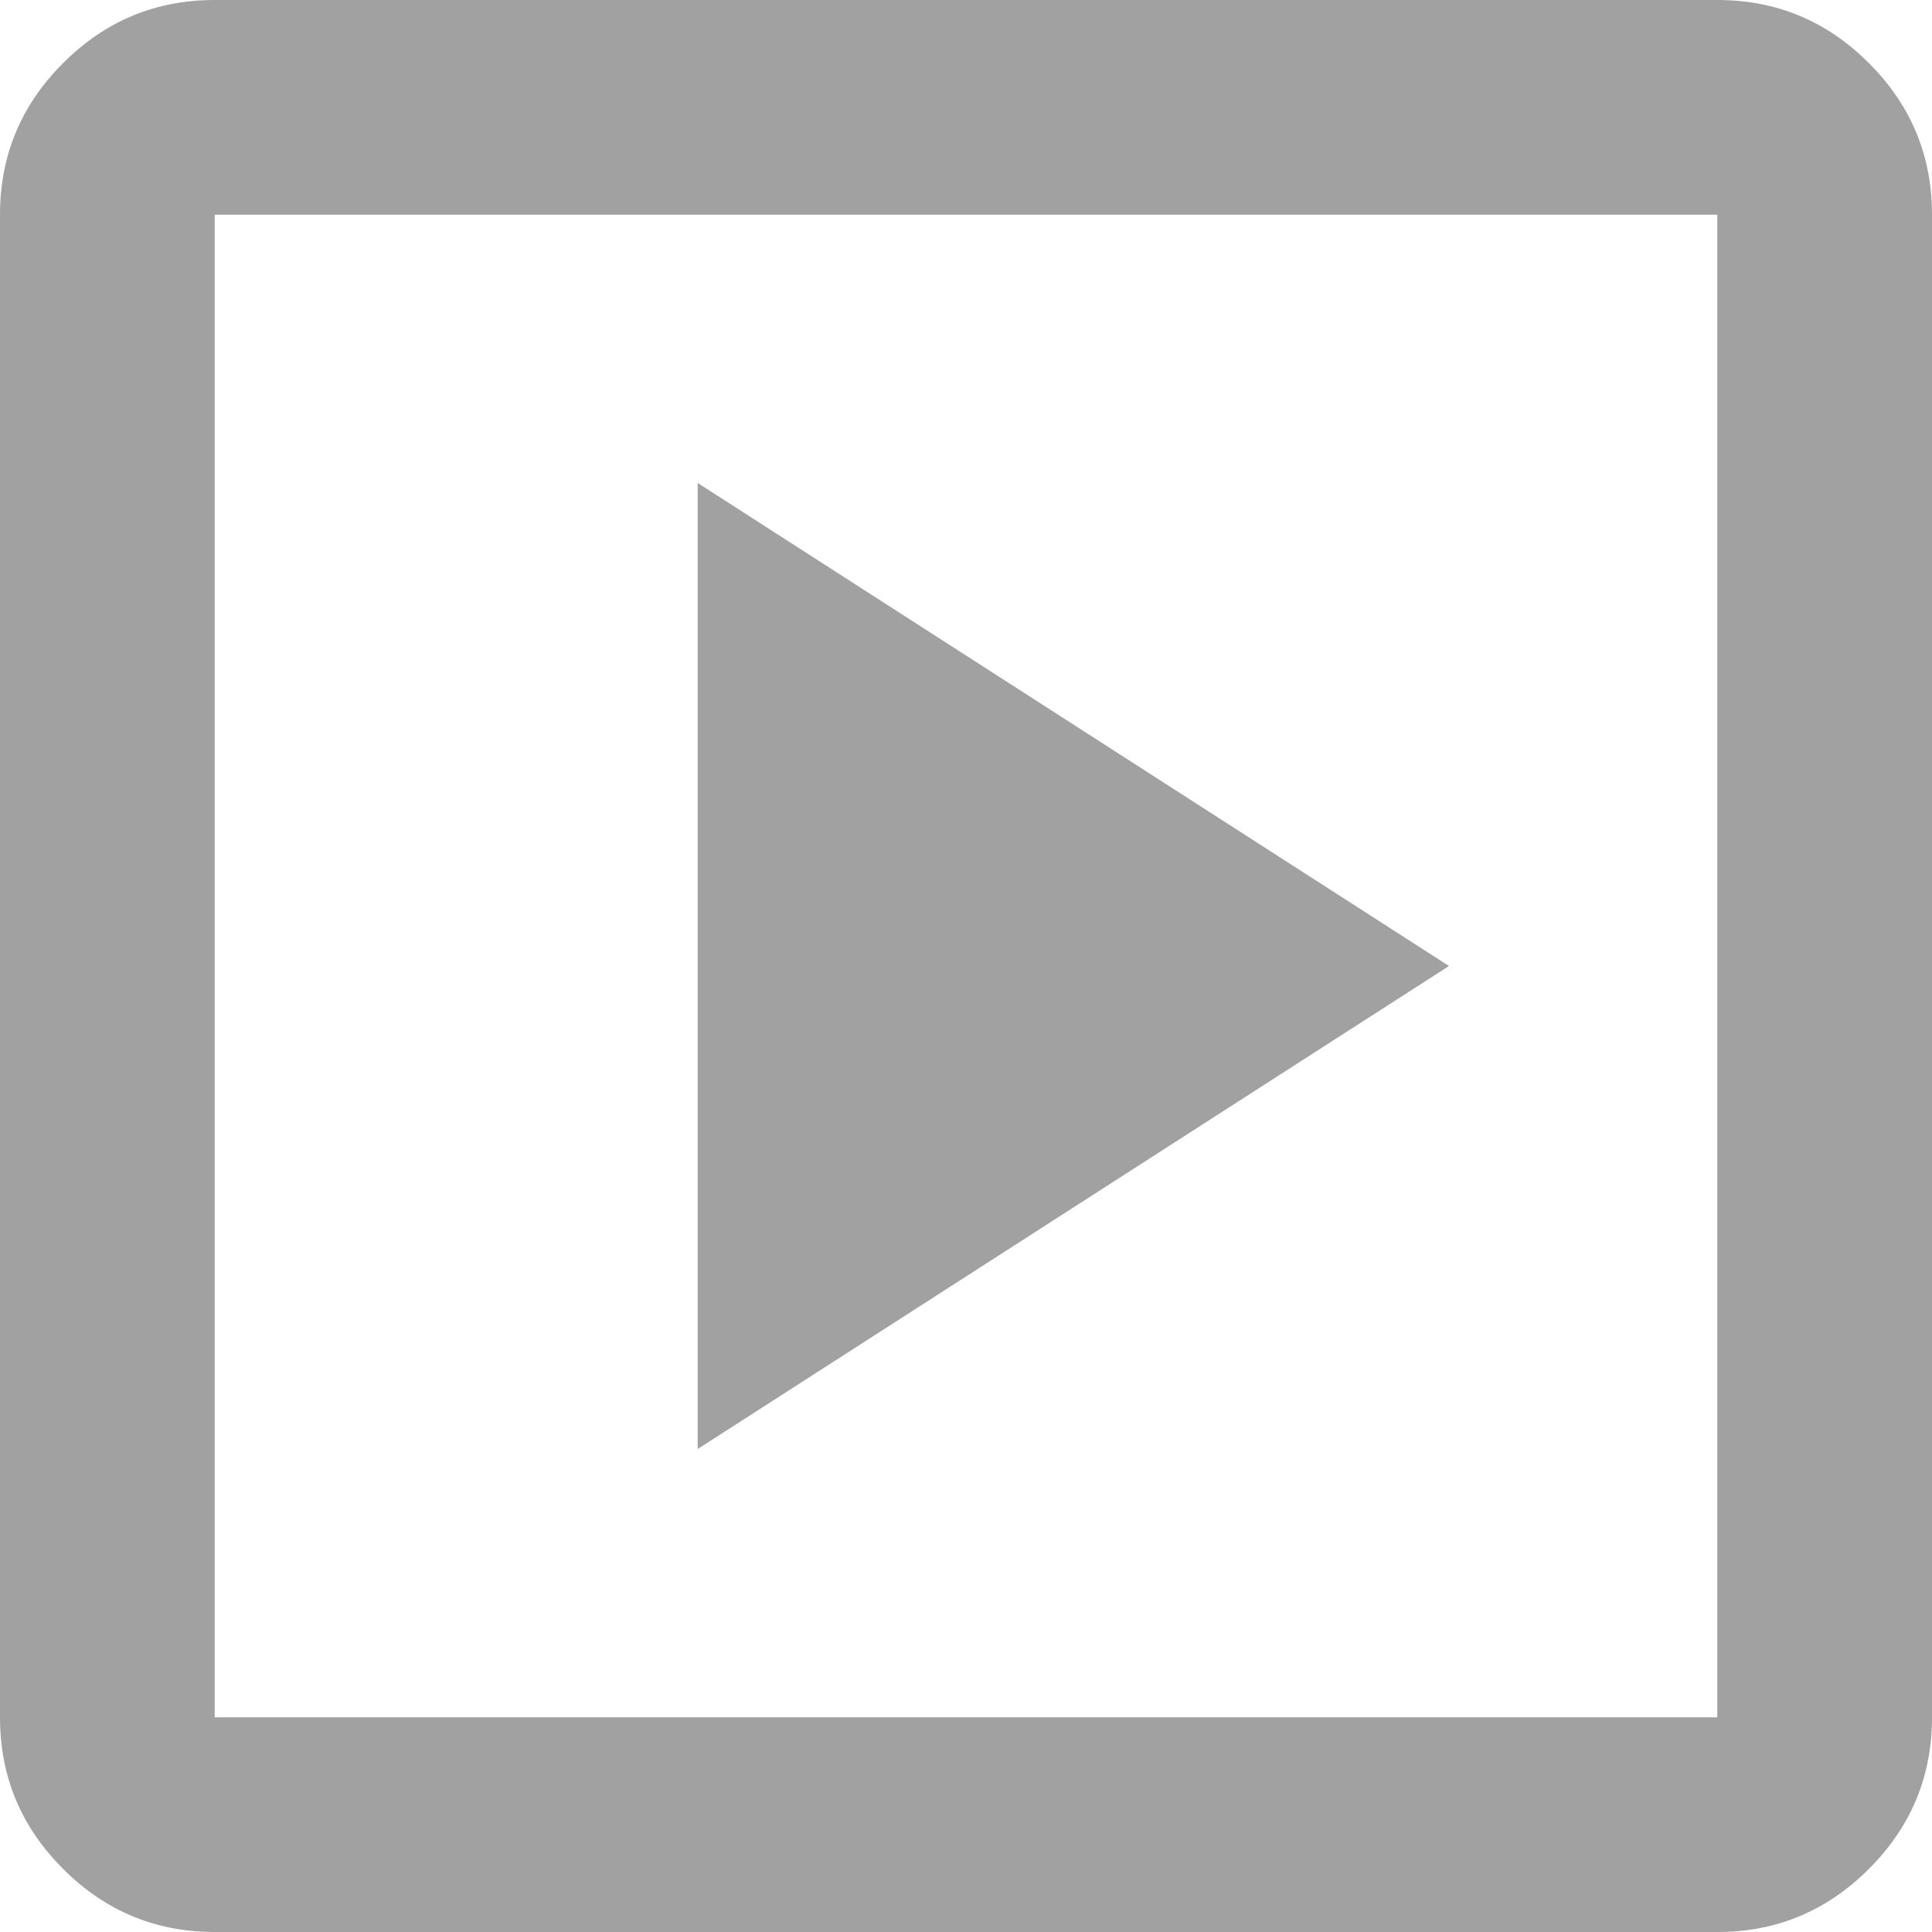
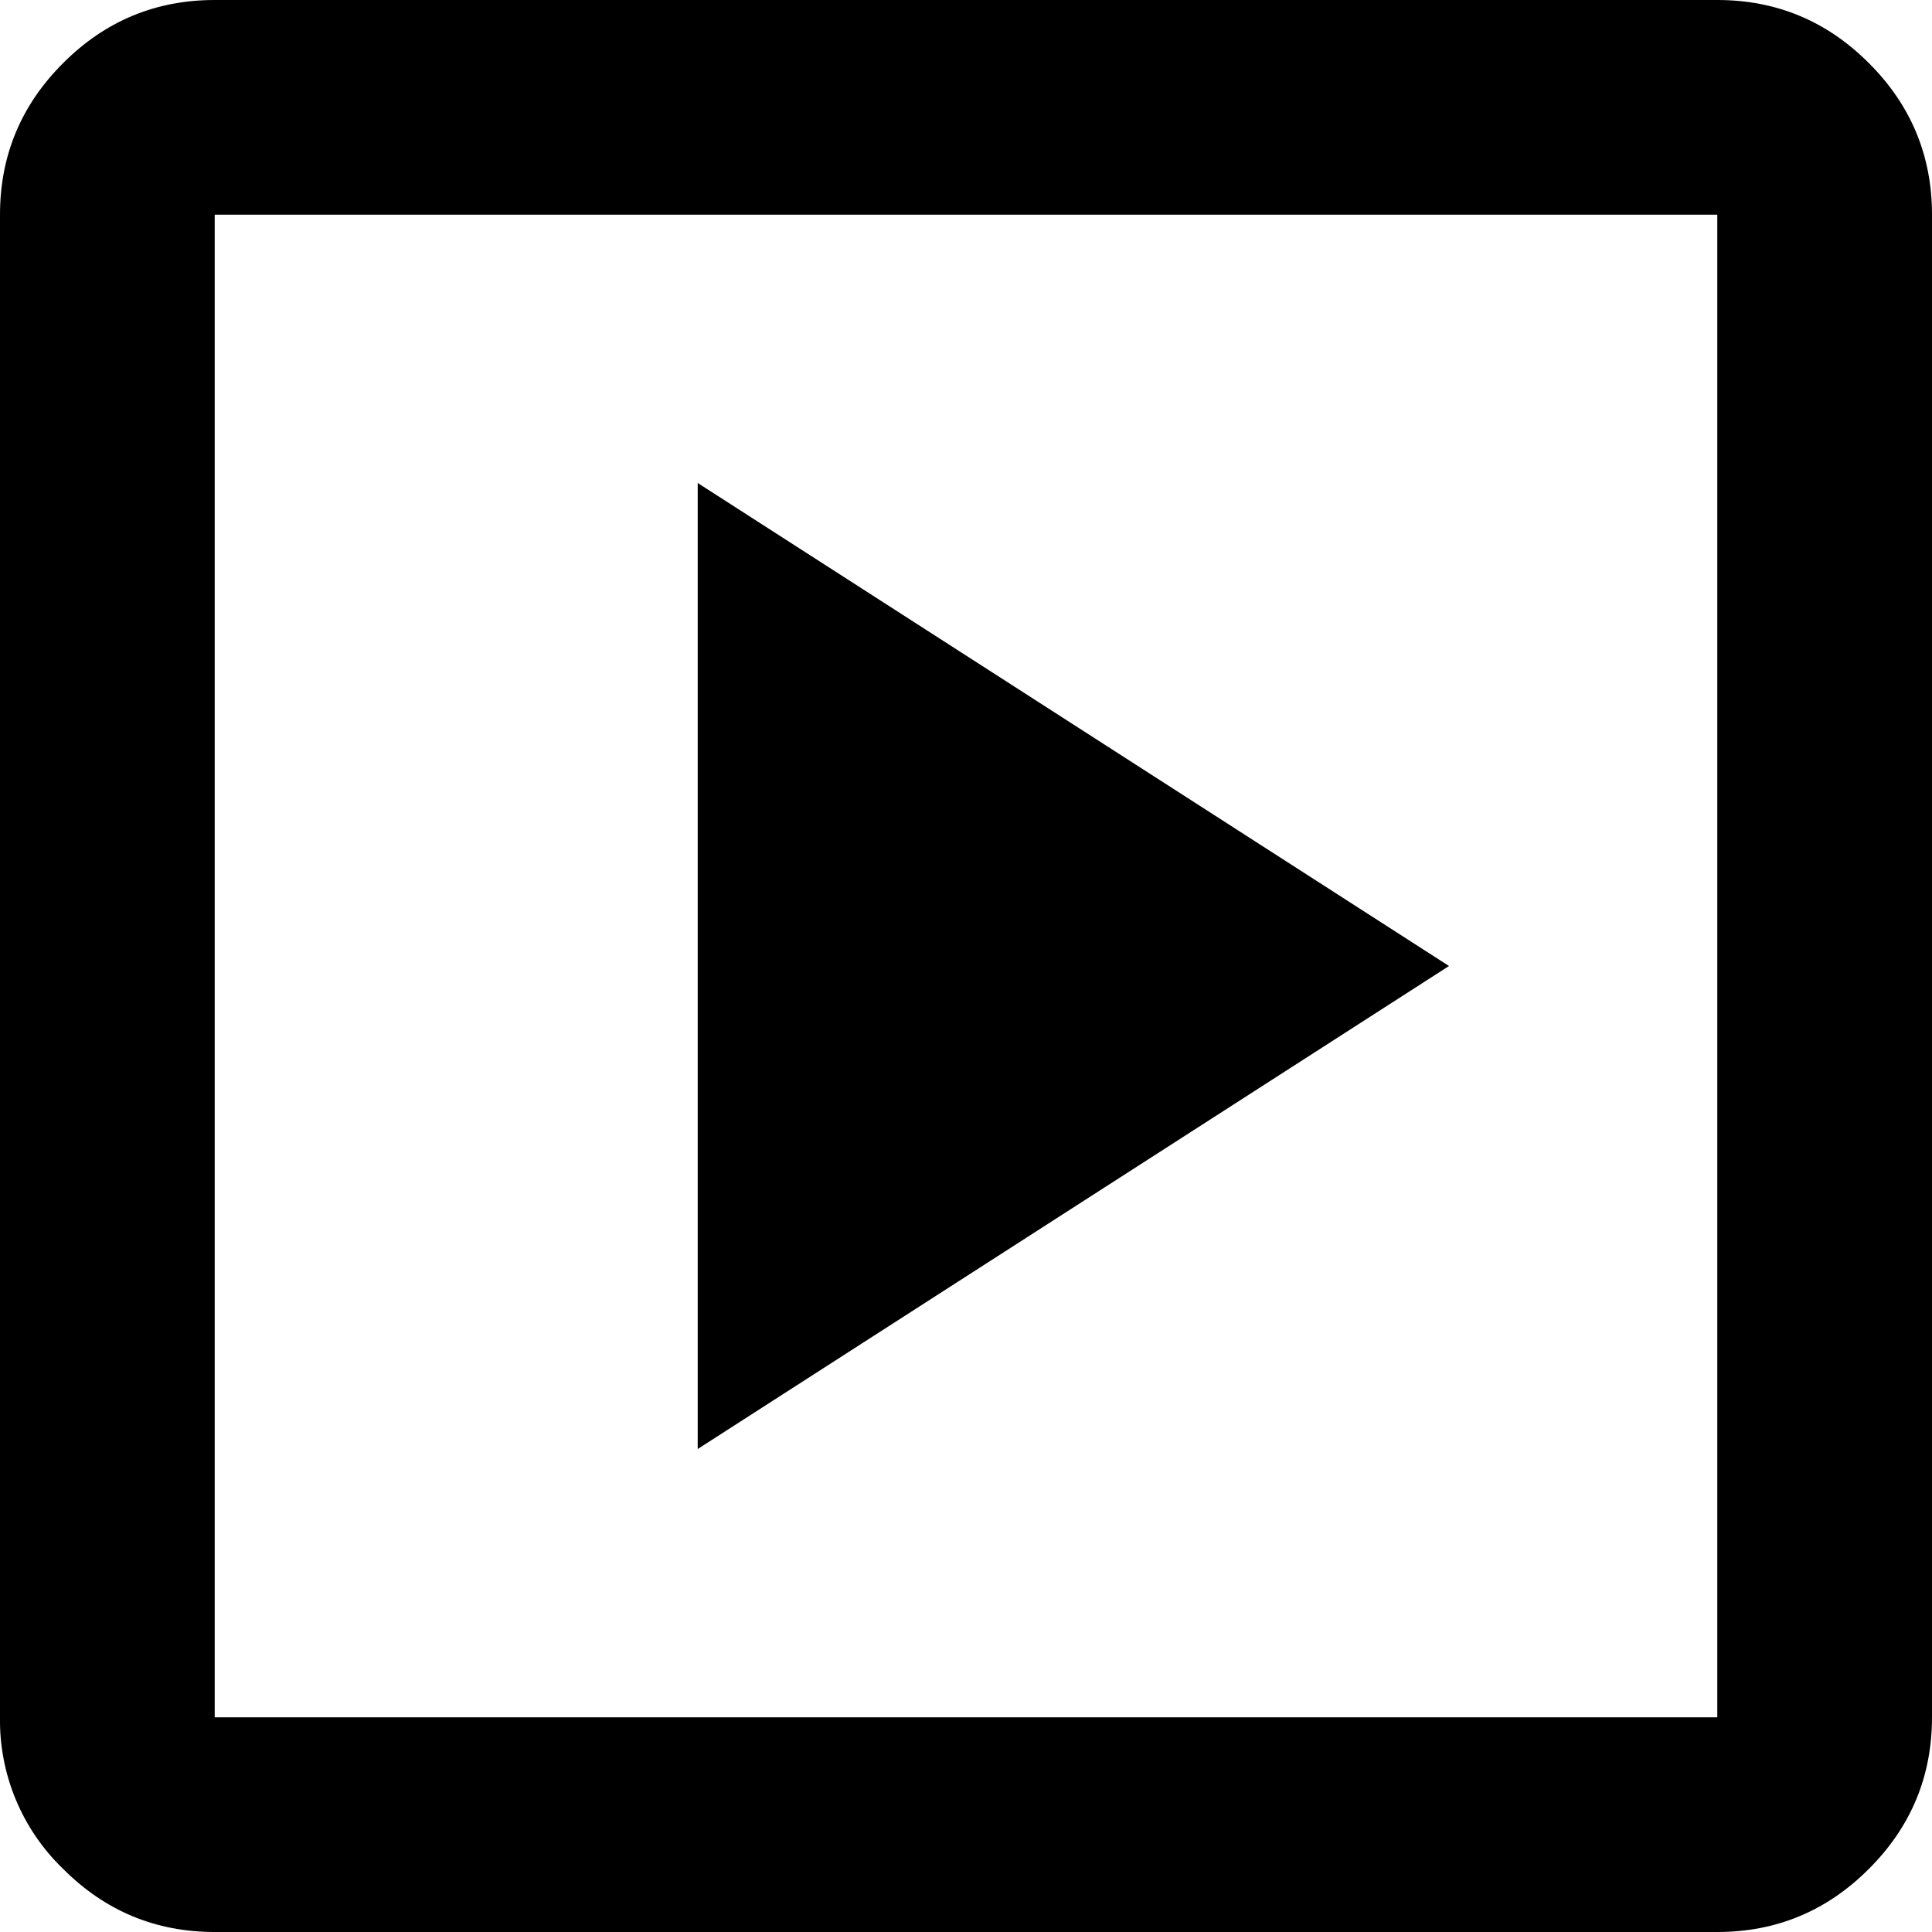
- <svg xmlns="http://www.w3.org/2000/svg" width="15" height="15" viewBox="0 0 15 15" fill="none">
-   <path d="M5.417 11.25L11.25 7.5L5.417 3.75V11.25ZM1.667 15C1.208 15 0.816 14.837 0.49 14.51C0.163 14.184 0 13.792 0 13.333V1.667C0 1.208 0.163 0.816 0.49 0.49C0.816 0.163 1.208 0 1.667 0H13.333C13.792 0 14.184 0.163 14.51 0.49C14.837 0.816 15 1.208 15 1.667V13.333C15 13.792 14.837 14.184 14.51 14.51C14.184 14.837 13.792 15 13.333 15H1.667ZM1.667 13.333H13.333V1.667H1.667V13.333ZM1.667 1.667V13.333V1.667Z" fill="#A1A1A1" />
+ <svg xmlns="http://www.w3.org/2000/svg" fill="none" viewBox="0 0 15 15">
+   <path fill="currentColor" d="M5.417 11.25 11.25 7.5 5.417 3.75zM1.667 15q-.688 0-1.177-.49A1.6 1.6 0 0 1 0 13.333V1.667Q0 .979.49.49.979 0 1.667 0h11.666q.688 0 1.177.49.49.489.49 1.177v11.666q0 .688-.49 1.177-.489.49-1.177.49zm0-1.667h11.666V1.667H1.667zm0-11.666v11.666z" />
</svg>
